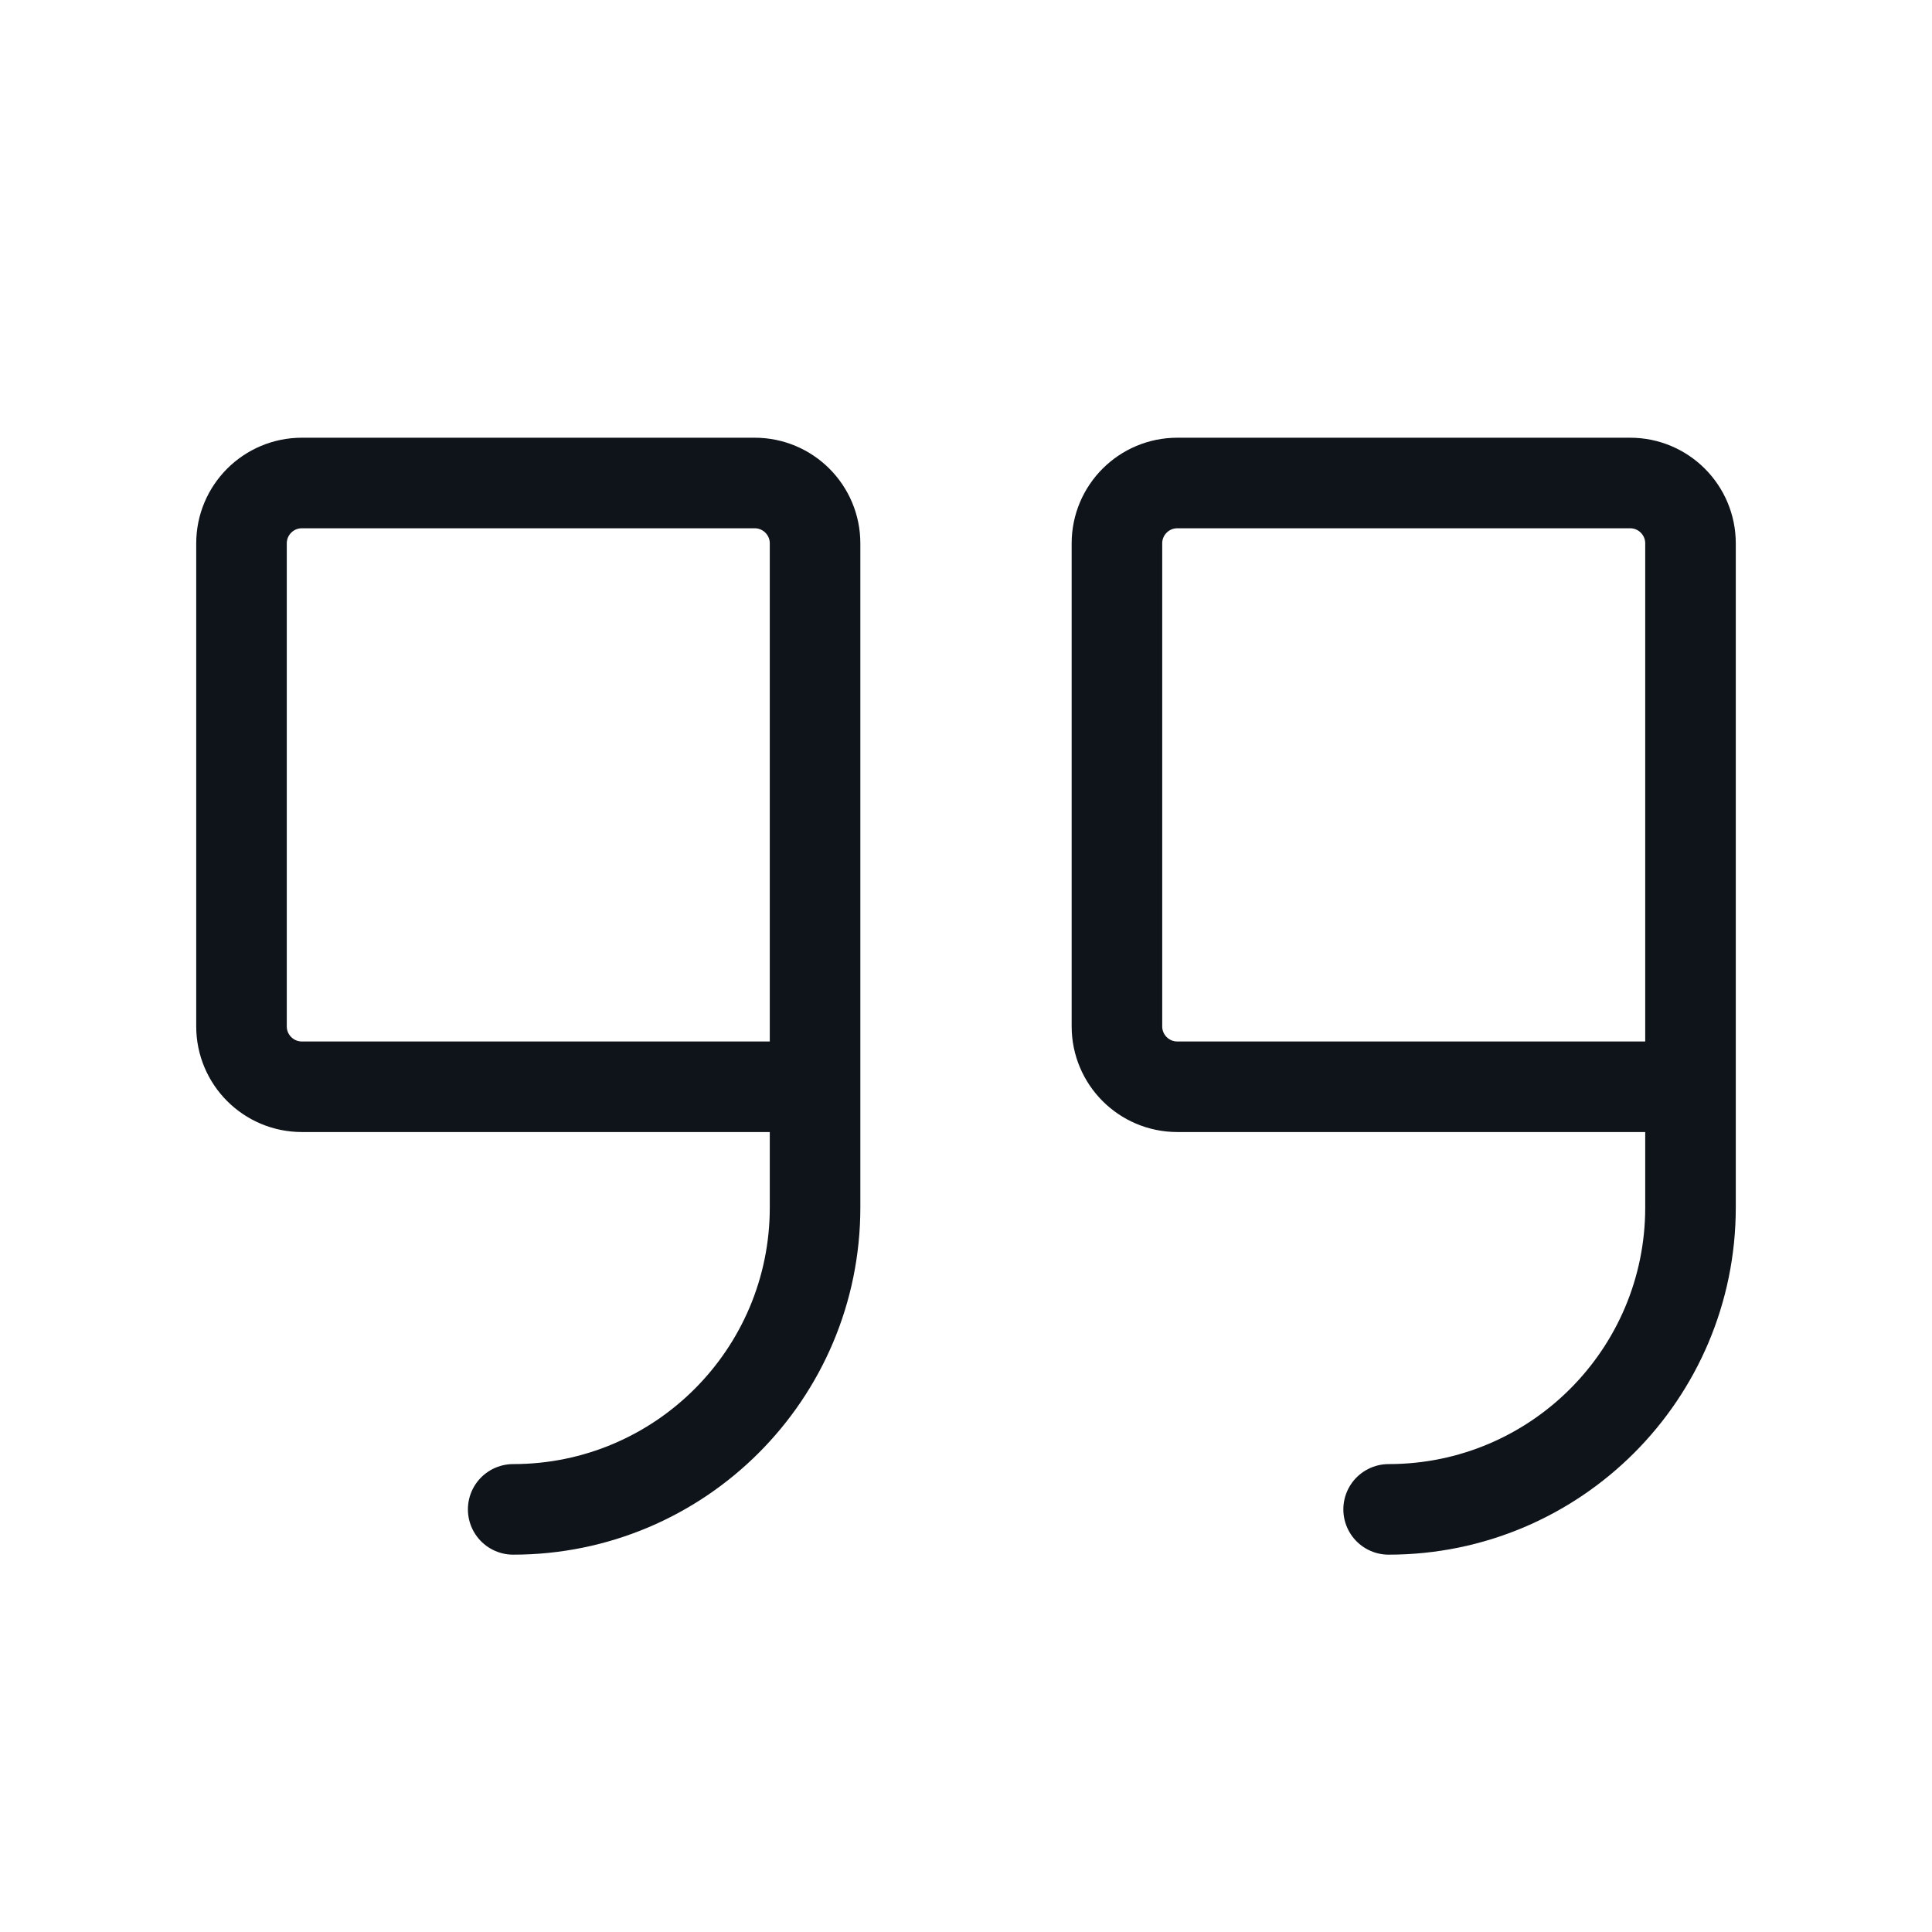
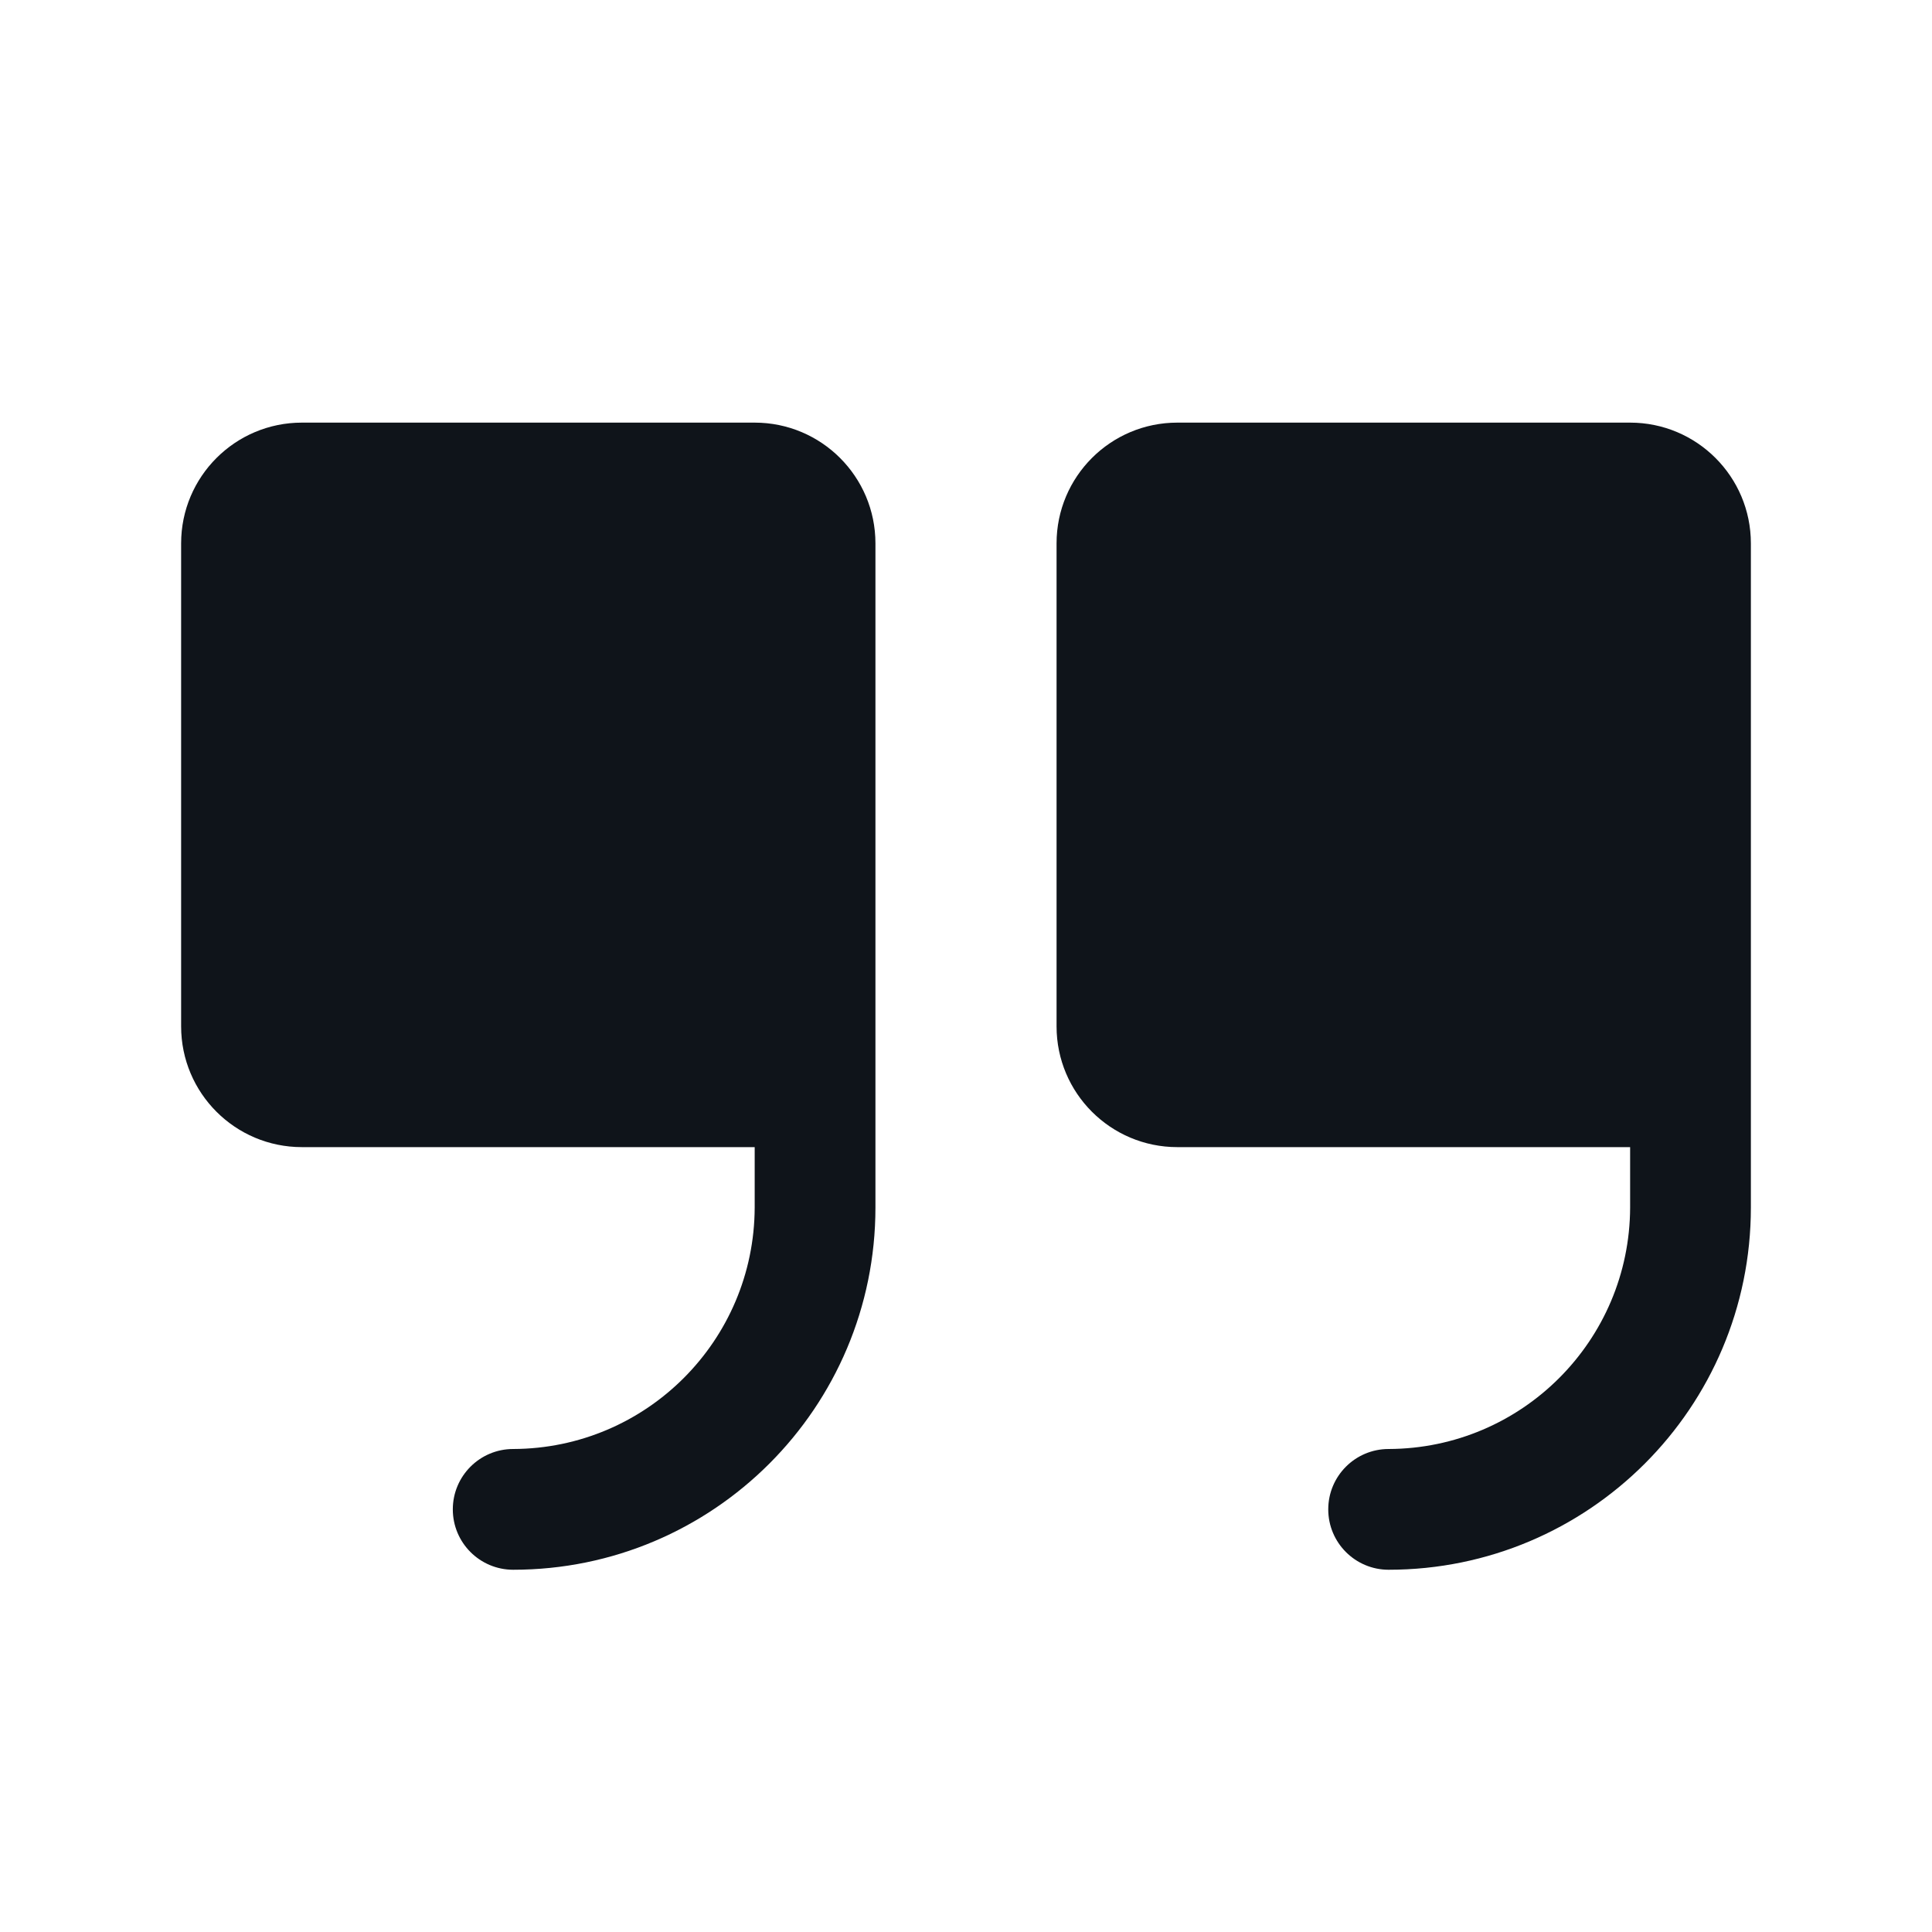
<svg xmlns="http://www.w3.org/2000/svg" width="192" height="192" fill="#0f141a" viewBox="0 0 256 256">
  <rect width="256" height="256" fill="none" />
-   <path d="M108,144H40a8,8,0,0,1-8-8V72a8,8,0,0,1,8-8h60a8,8,0,0,1,8,8v88a40,40,0,0,1-40,40" fill="none" stroke="#0f141a" stroke-linecap="round" stroke-linejoin="round" stroke-width="12" />
-   <path d="M224,144H156a8,8,0,0,1-8-8V72a8,8,0,0,1,8-8h60a8,8,0,0,1,8,8v88a40,40,0,0,1-40,40" fill="none" stroke="#0f141a" stroke-linecap="round" stroke-linejoin="round" stroke-width="12" />
+   <path d="M116,72v88a48,48,0,0,1-48,48,8,8,0,0,1,0-16,32.1,32.1,0,0,0,32-32v-8H40a16,16,0,0,1-16-16V72A16,16,0,0,1,40,56h60A16,16,0,0,1,116,72ZM216,56H156a16,16,0,0,0-16,16v64a16,16,0,0,0,16,16h60v8a32.1,32.1,0,0,1-32,32,8,8,0,0,0,0,16,48,48,0,0,0,48-48V72A16,16,0,0,0,216,56Z" />
</svg>
